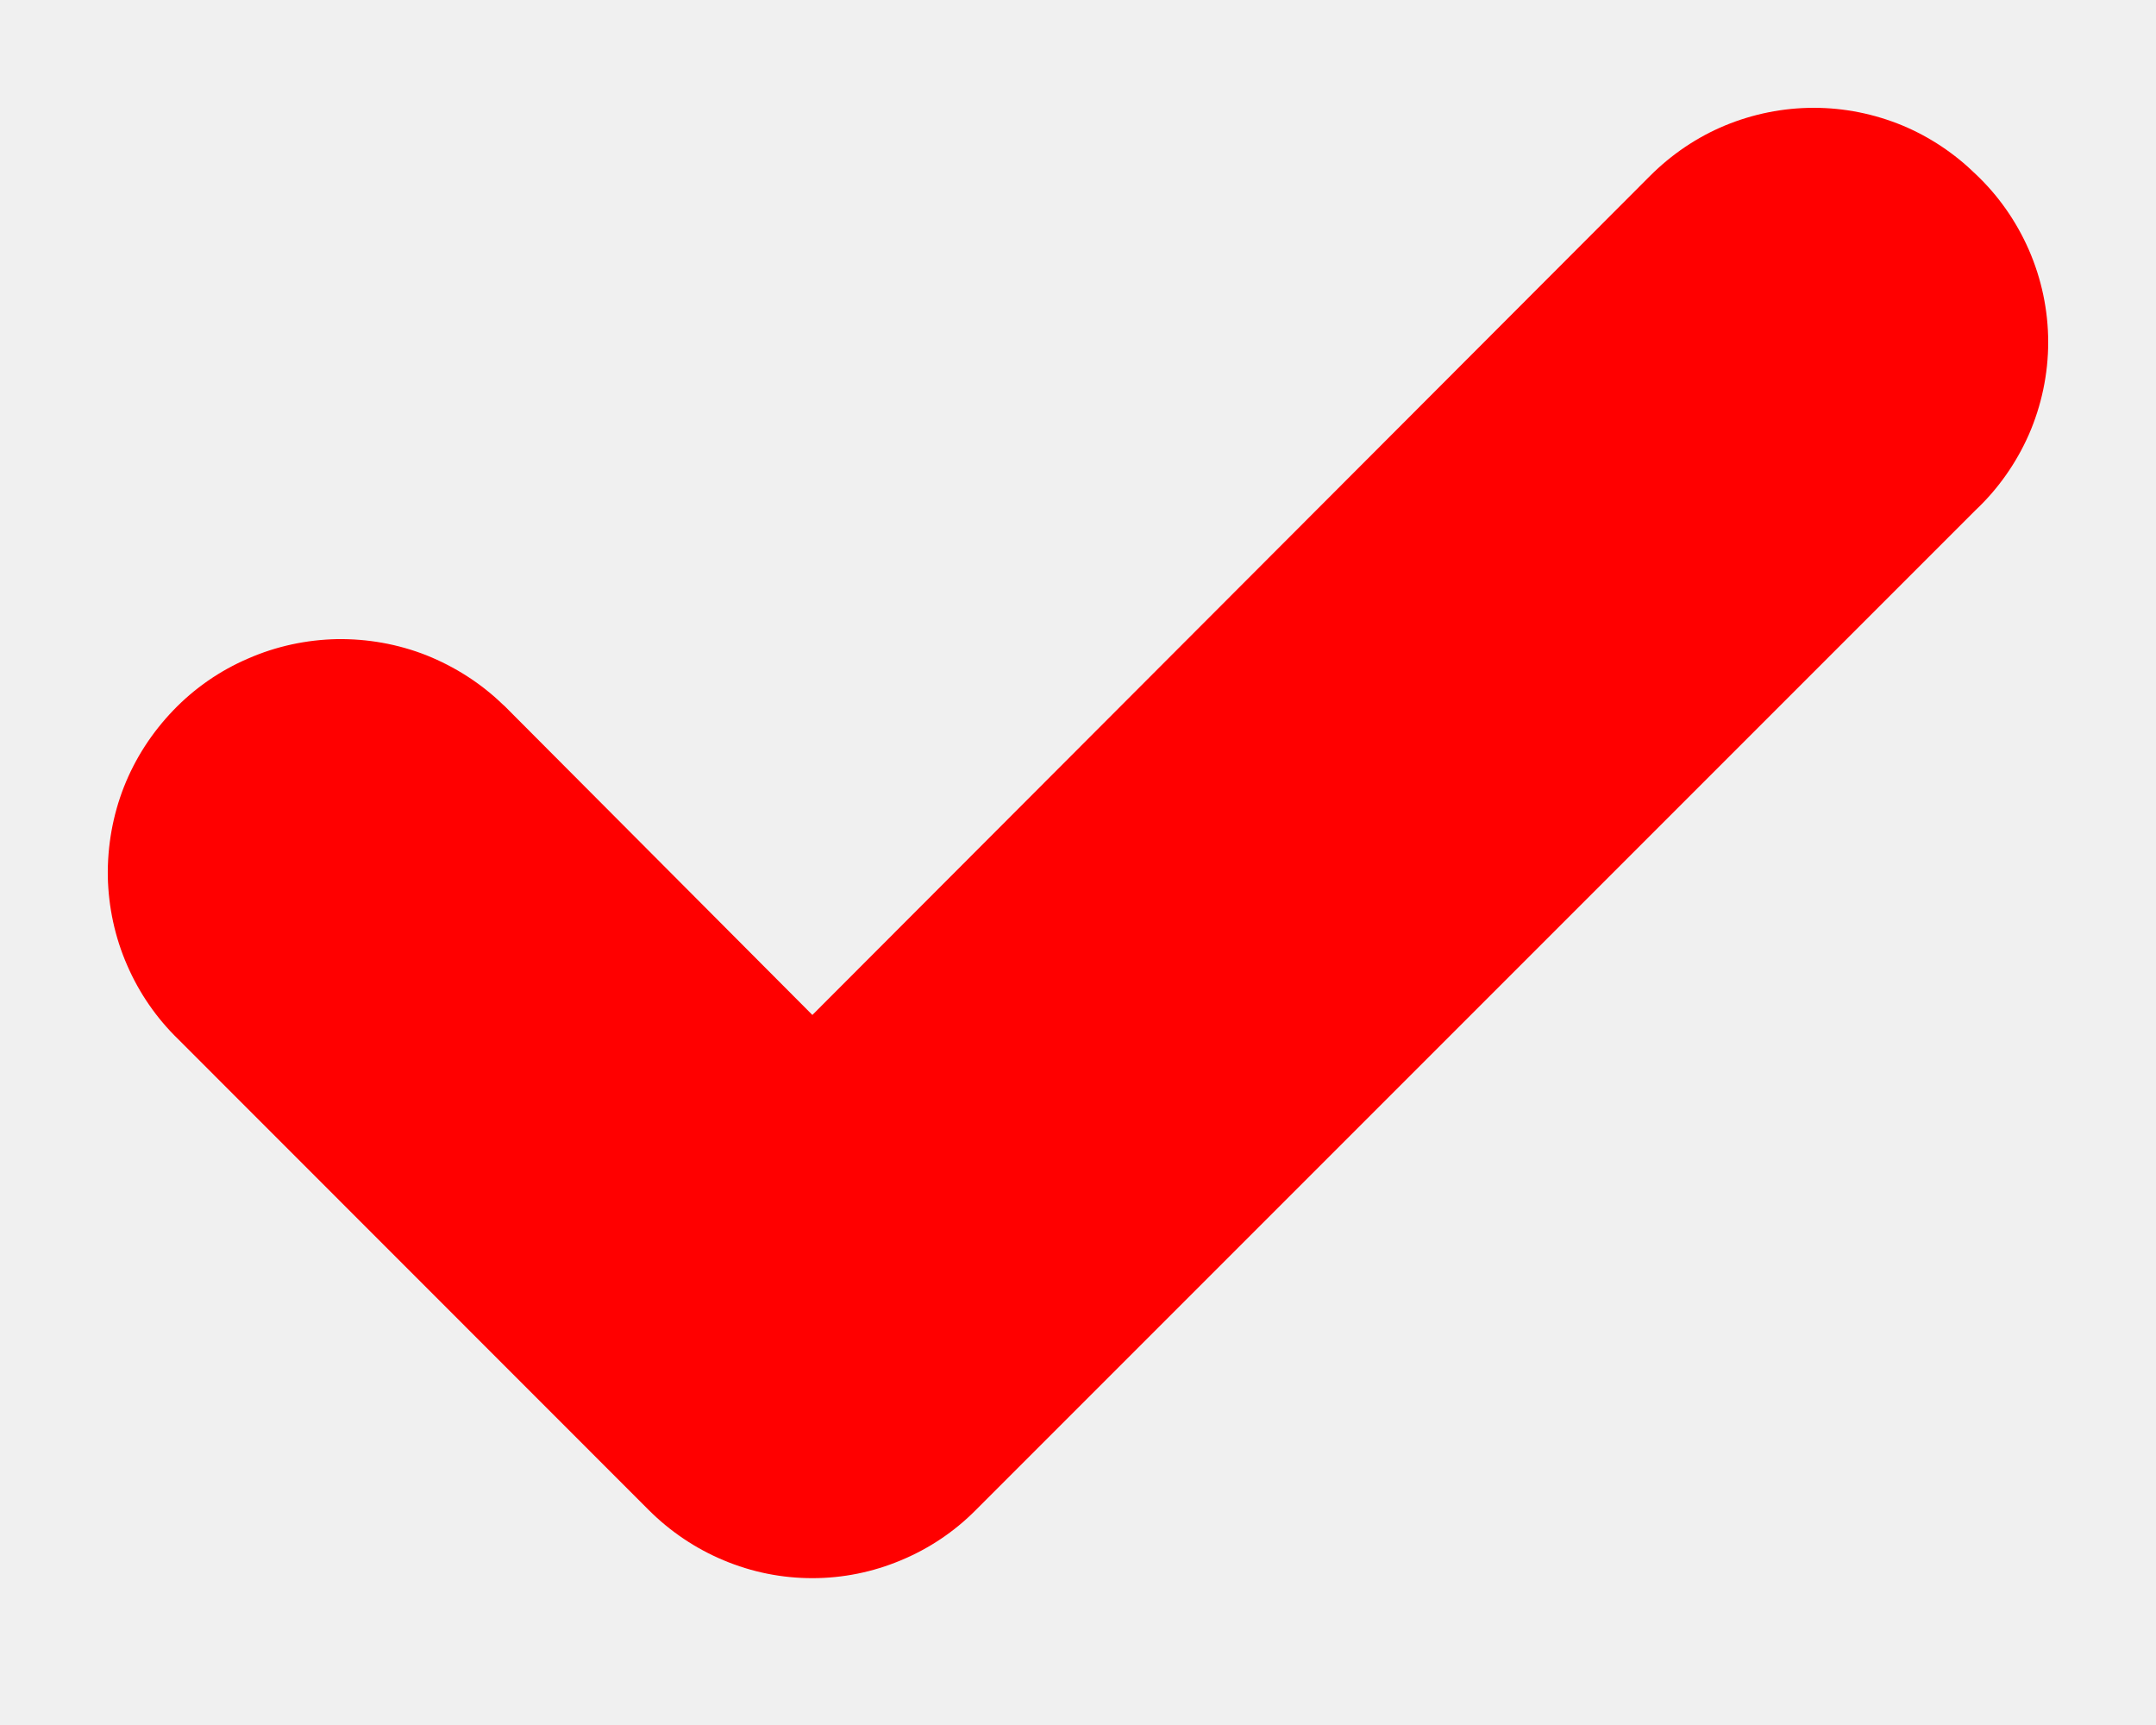
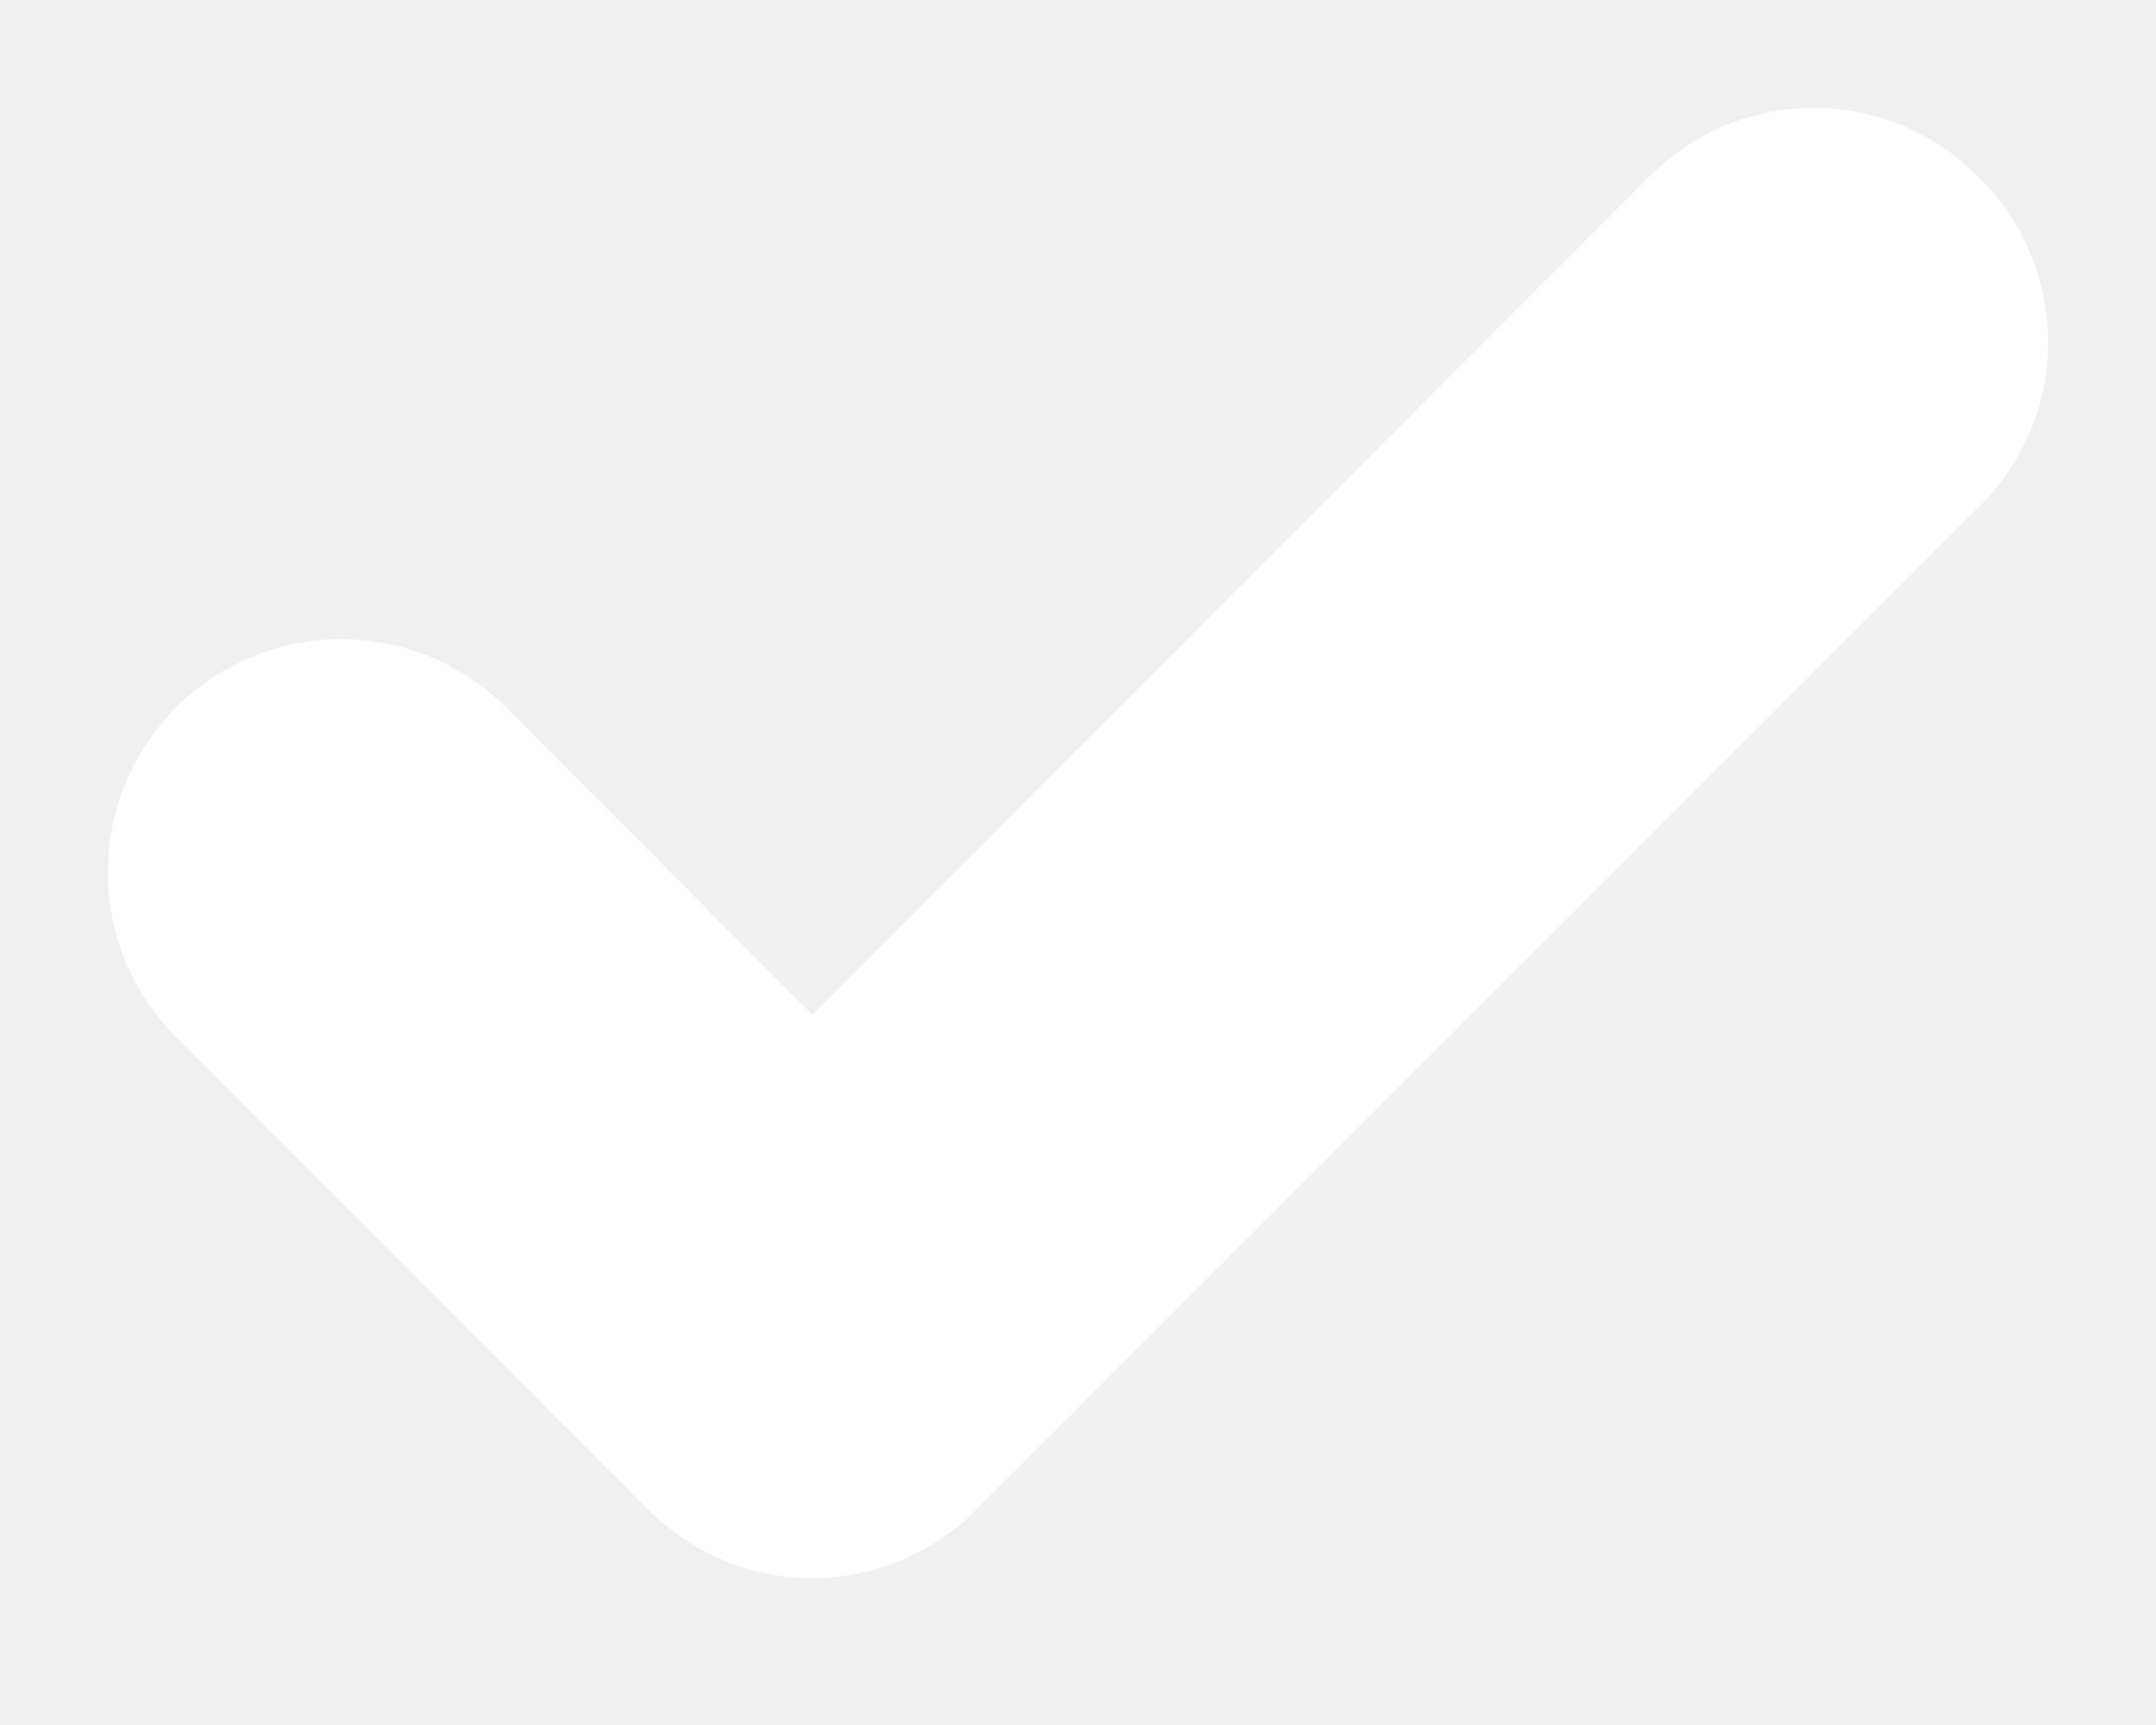
<svg xmlns="http://www.w3.org/2000/svg" width="10" height="8" viewBox="0 0 10 8" fill="none">
-   <path fill-rule="evenodd" clip-rule="evenodd" d="M0.59 4.477C0.646 4.606 0.726 4.722 0.827 4.82L3.008 7.002L3.009 7.003C3.109 7.103 3.227 7.182 3.356 7.236C3.487 7.291 3.626 7.319 3.768 7.319C3.909 7.319 4.048 7.291 4.179 7.236C4.309 7.182 4.427 7.103 4.526 7.003L4.527 7.002L9.164 2.365C9.269 2.266 9.352 2.147 9.41 2.016C9.469 1.881 9.5 1.734 9.5 1.587C9.5 1.439 9.469 1.293 9.41 1.158C9.352 1.026 9.269 0.907 9.164 0.808C9.066 0.712 8.951 0.635 8.824 0.582C8.693 0.528 8.554 0.5 8.413 0.5C8.271 0.5 8.132 0.528 8.001 0.582C7.871 0.636 7.753 0.716 7.653 0.816L3.768 4.707L2.34 3.274L2.333 3.268C2.231 3.169 2.11 3.092 1.978 3.039C1.846 2.987 1.705 2.962 1.563 2.964C1.421 2.967 1.281 2.997 1.151 3.054C1.02 3.11 0.902 3.192 0.804 3.294C0.705 3.397 0.627 3.517 0.575 3.649C0.523 3.781 0.498 3.923 0.5 4.065C0.503 4.207 0.533 4.347 0.59 4.477Z" fill="red" />
+   <path fill-rule="evenodd" clip-rule="evenodd" d="M0.59 4.477C0.646 4.606 0.726 4.722 0.827 4.82L3.008 7.002L3.009 7.003C3.109 7.103 3.227 7.182 3.356 7.236C3.487 7.291 3.626 7.319 3.768 7.319C3.909 7.319 4.048 7.291 4.179 7.236C4.309 7.182 4.427 7.103 4.526 7.003L4.527 7.002L9.164 2.365C9.269 2.266 9.352 2.147 9.41 2.016C9.469 1.881 9.5 1.734 9.5 1.587C9.5 1.439 9.469 1.293 9.41 1.158C9.352 1.026 9.269 0.907 9.164 0.808C9.066 0.712 8.951 0.635 8.824 0.582C8.693 0.528 8.554 0.5 8.413 0.5C8.271 0.5 8.132 0.528 8.001 0.582C7.871 0.636 7.753 0.716 7.653 0.816L3.768 4.707L2.34 3.274L2.333 3.268C2.231 3.169 2.11 3.092 1.978 3.039C1.846 2.987 1.705 2.962 1.563 2.964C1.421 2.967 1.281 2.997 1.151 3.054C1.02 3.11 0.902 3.192 0.804 3.294C0.705 3.397 0.627 3.517 0.575 3.649C0.523 3.781 0.498 3.923 0.5 4.065C0.503 4.207 0.533 4.347 0.59 4.477Z" fill="white" />
</svg>
